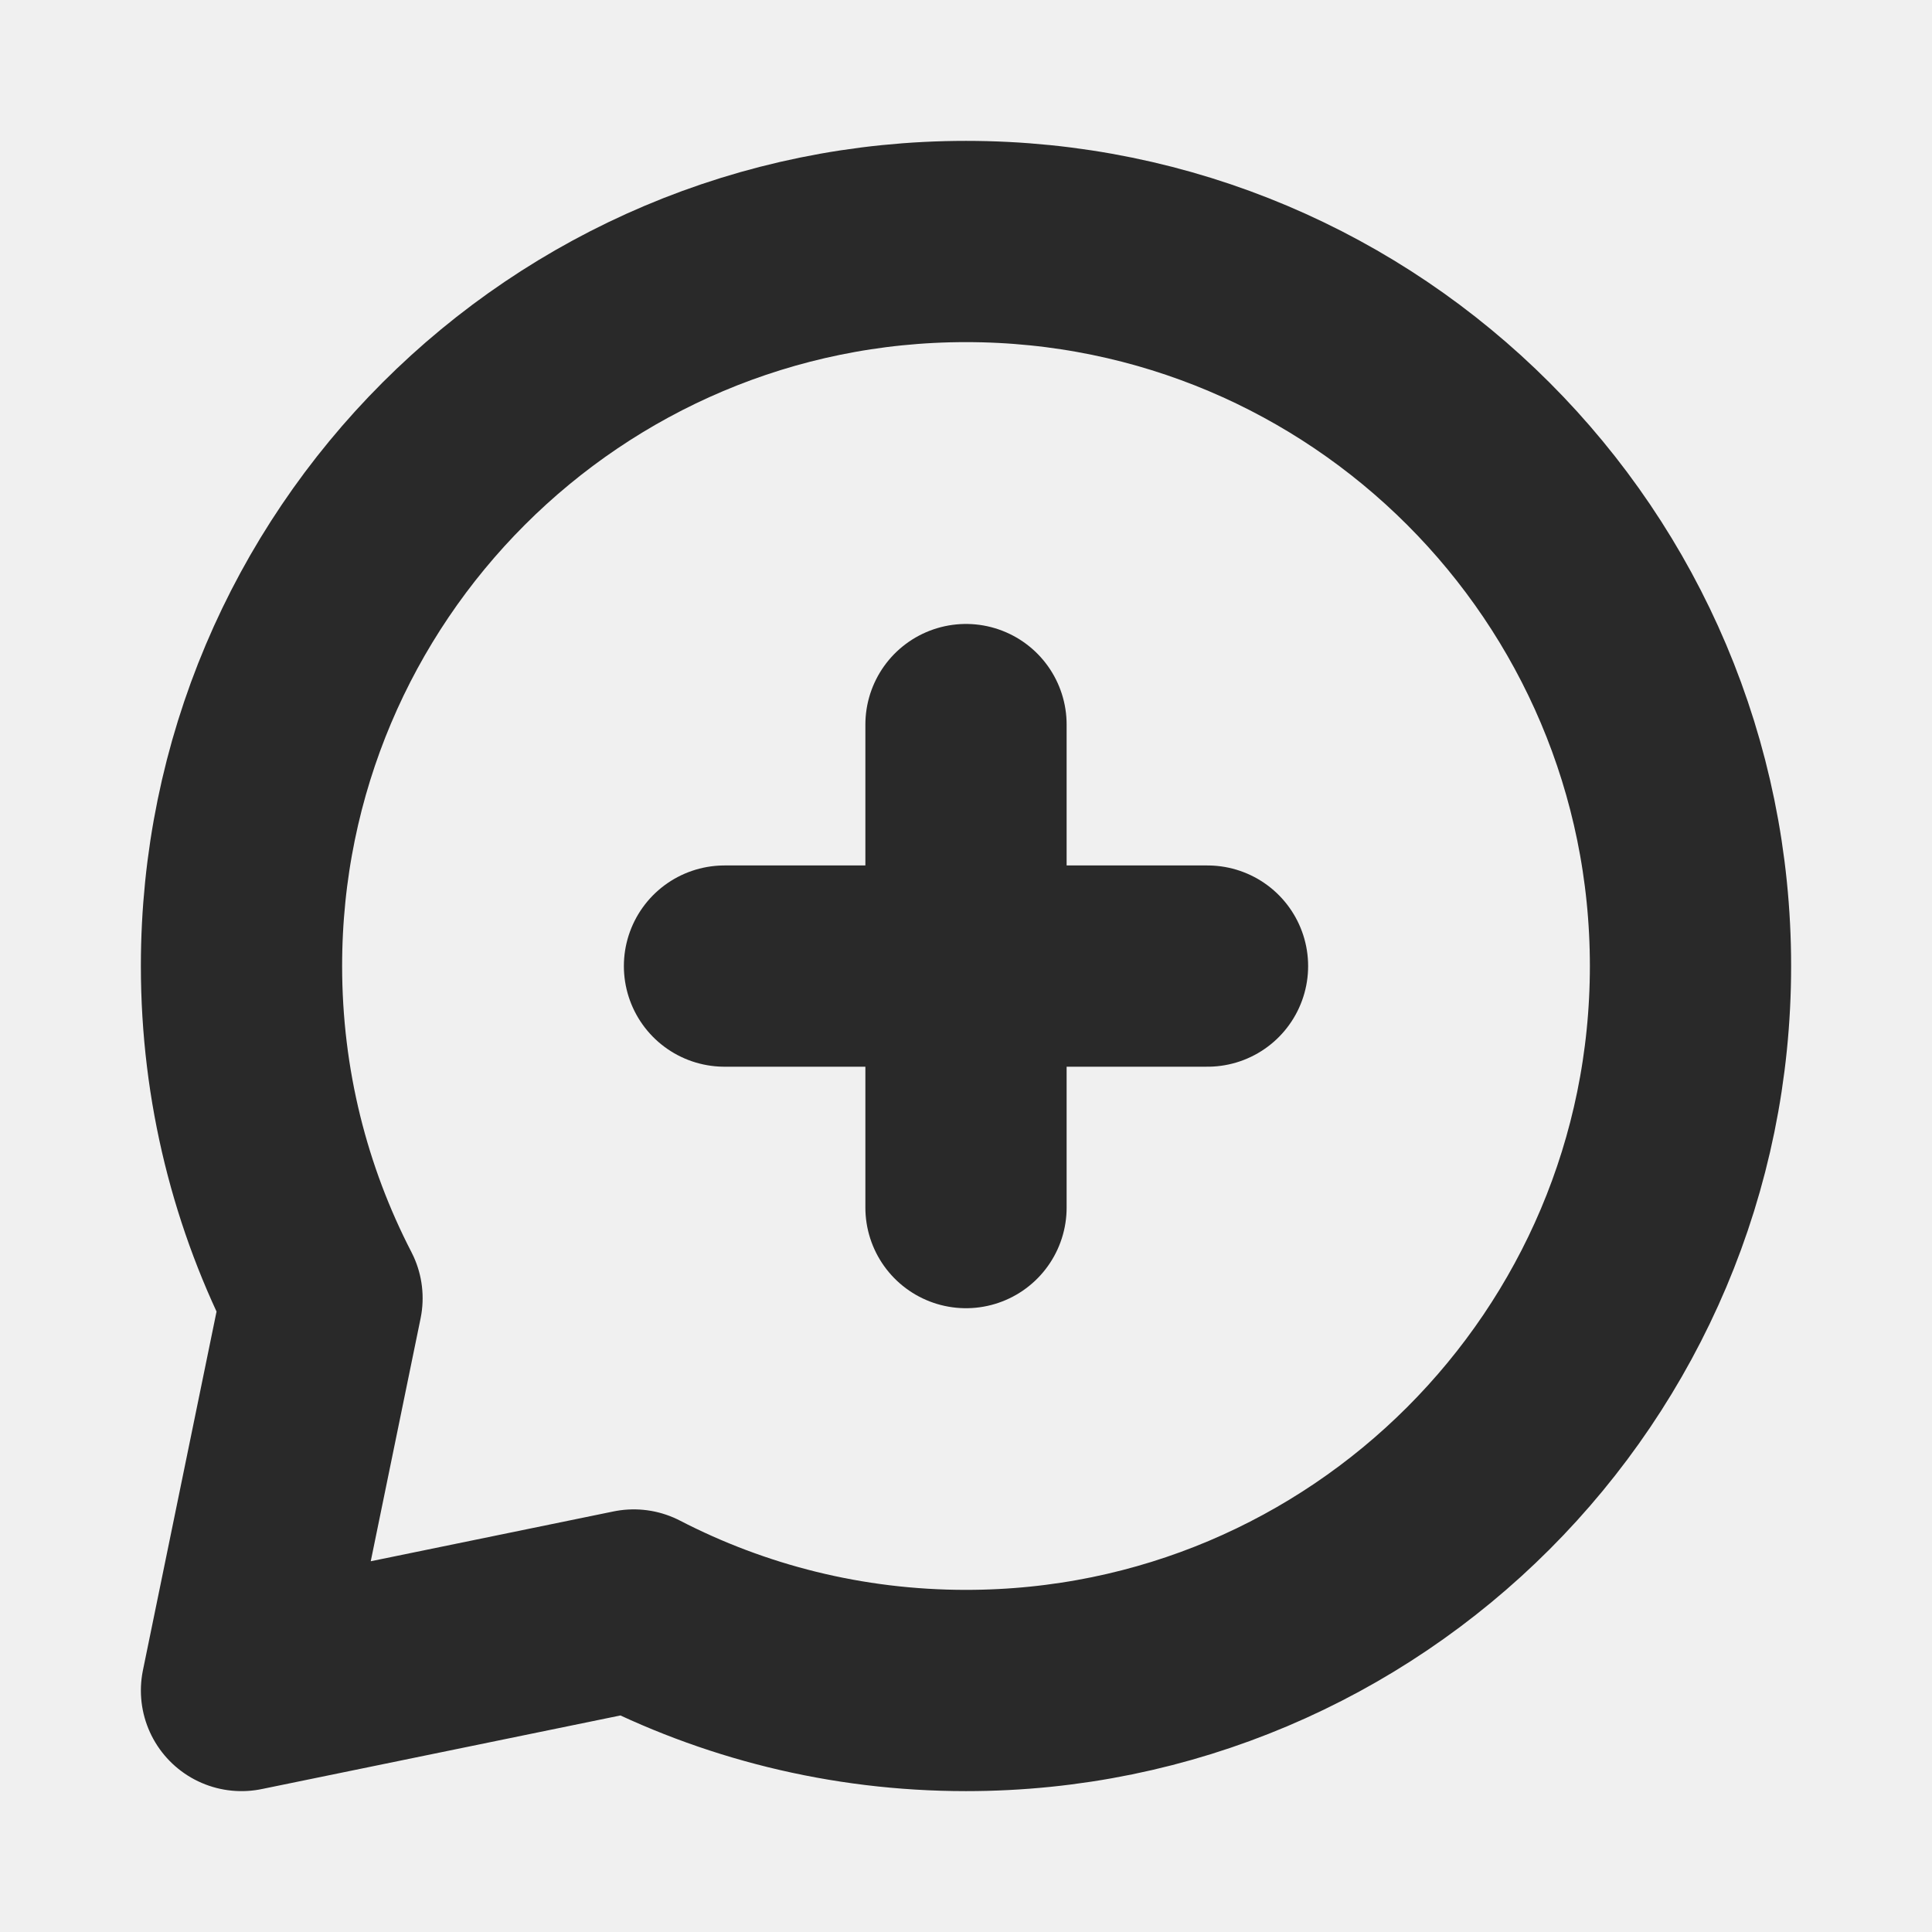
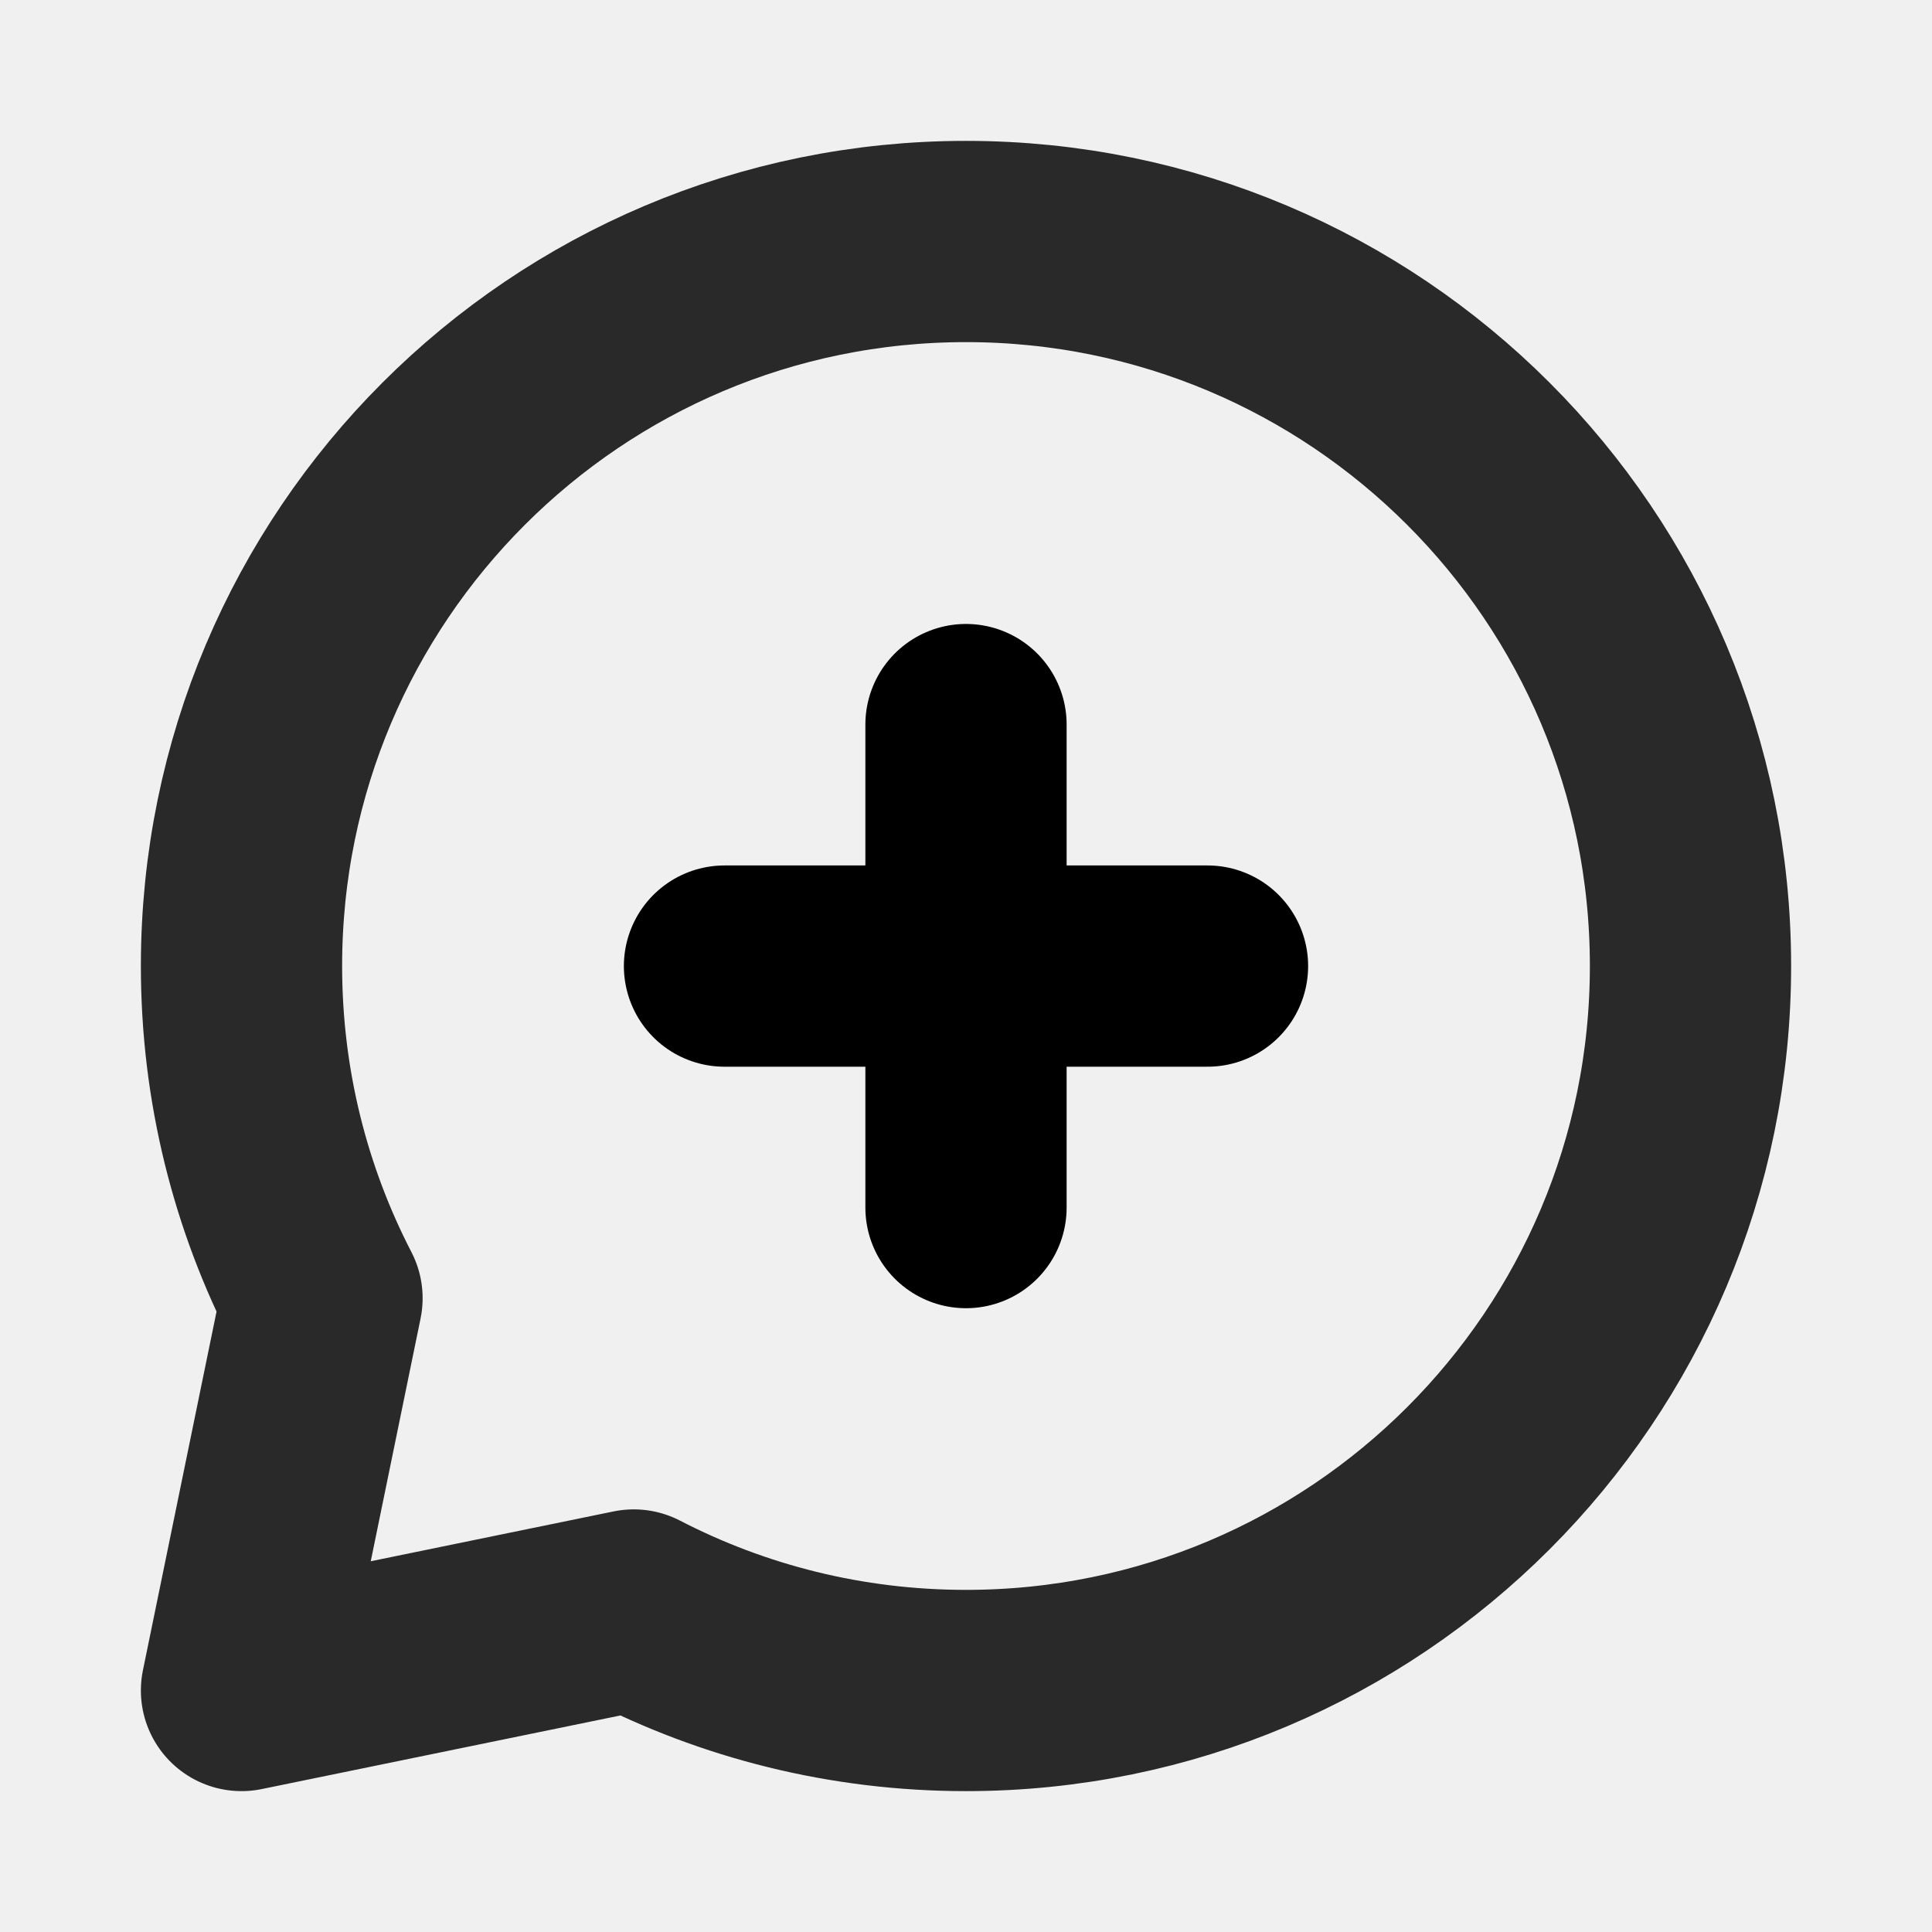
<svg xmlns="http://www.w3.org/2000/svg" width="23px" height="23px" viewBox="0 0 24 24" fill="none">
  <g clip-path="url(#clip0_429_11161)">
    <path d="M12 21C16.971 21 21 16.971 21 12C21 7.029 16.971 3 12 3C7.029 3 3 7.029 3 12C3 13.488 3.361 14.891 4 16.127L3 21L7.873 20C9.109 20.639 10.512 21 12 21Z" stroke="#292929" stroke-width="2.5" stroke-linecap="round" stroke-linejoin="round" />
-     <path d="M12 9.001V15.001" stroke="#292929" stroke-width="2.5" stroke-linecap="round" stroke-linejoin="round" />
-     <path d="M9 12.001H15" stroke="#292929" stroke-width="2.5" stroke-linecap="round" stroke-linejoin="round" />
+     <path d="M12 9.001V15.001" stroke="#000000" stroke-width="2.5" stroke-linecap="round" stroke-linejoin="round" />
+     <path d="M9 12.001H15" stroke="#000000" stroke-width="2.5" stroke-linecap="round" stroke-linejoin="round" />
  </g>
  <defs>
    <clipPath id="clip0_429_11161">
      <rect width="24" height="24" fill="white" />
    </clipPath>
  </defs>
</svg>
